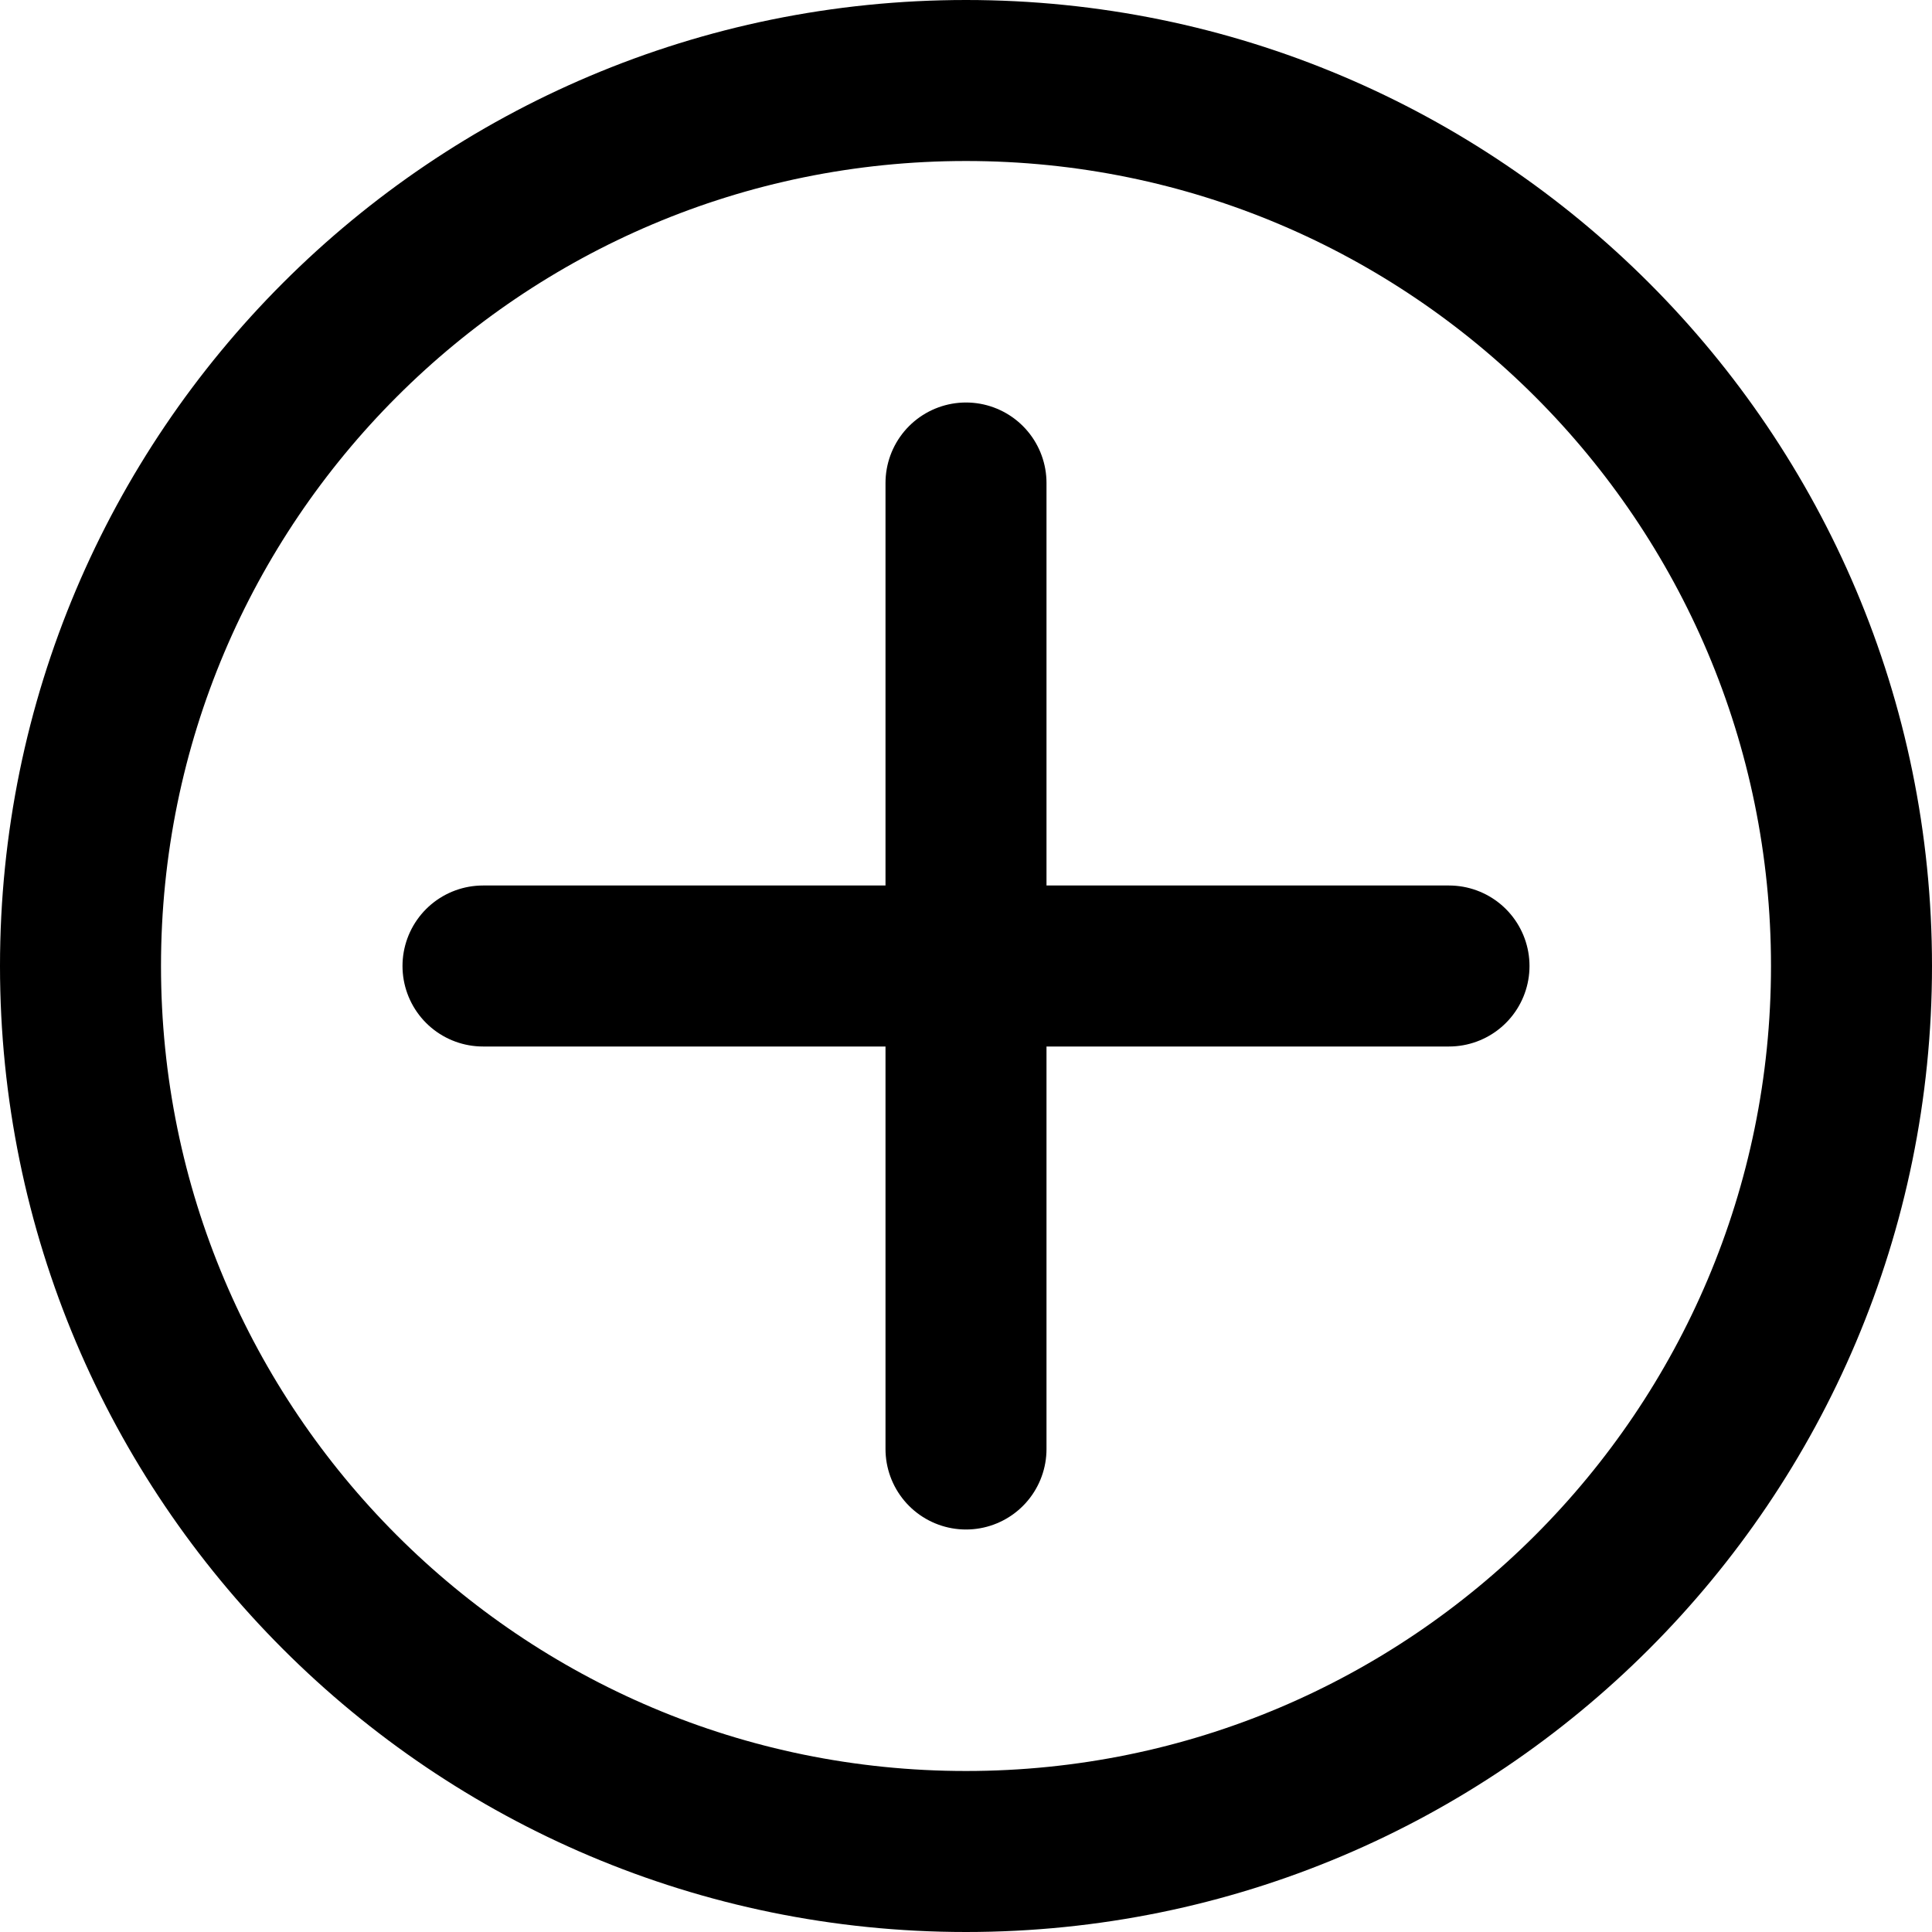
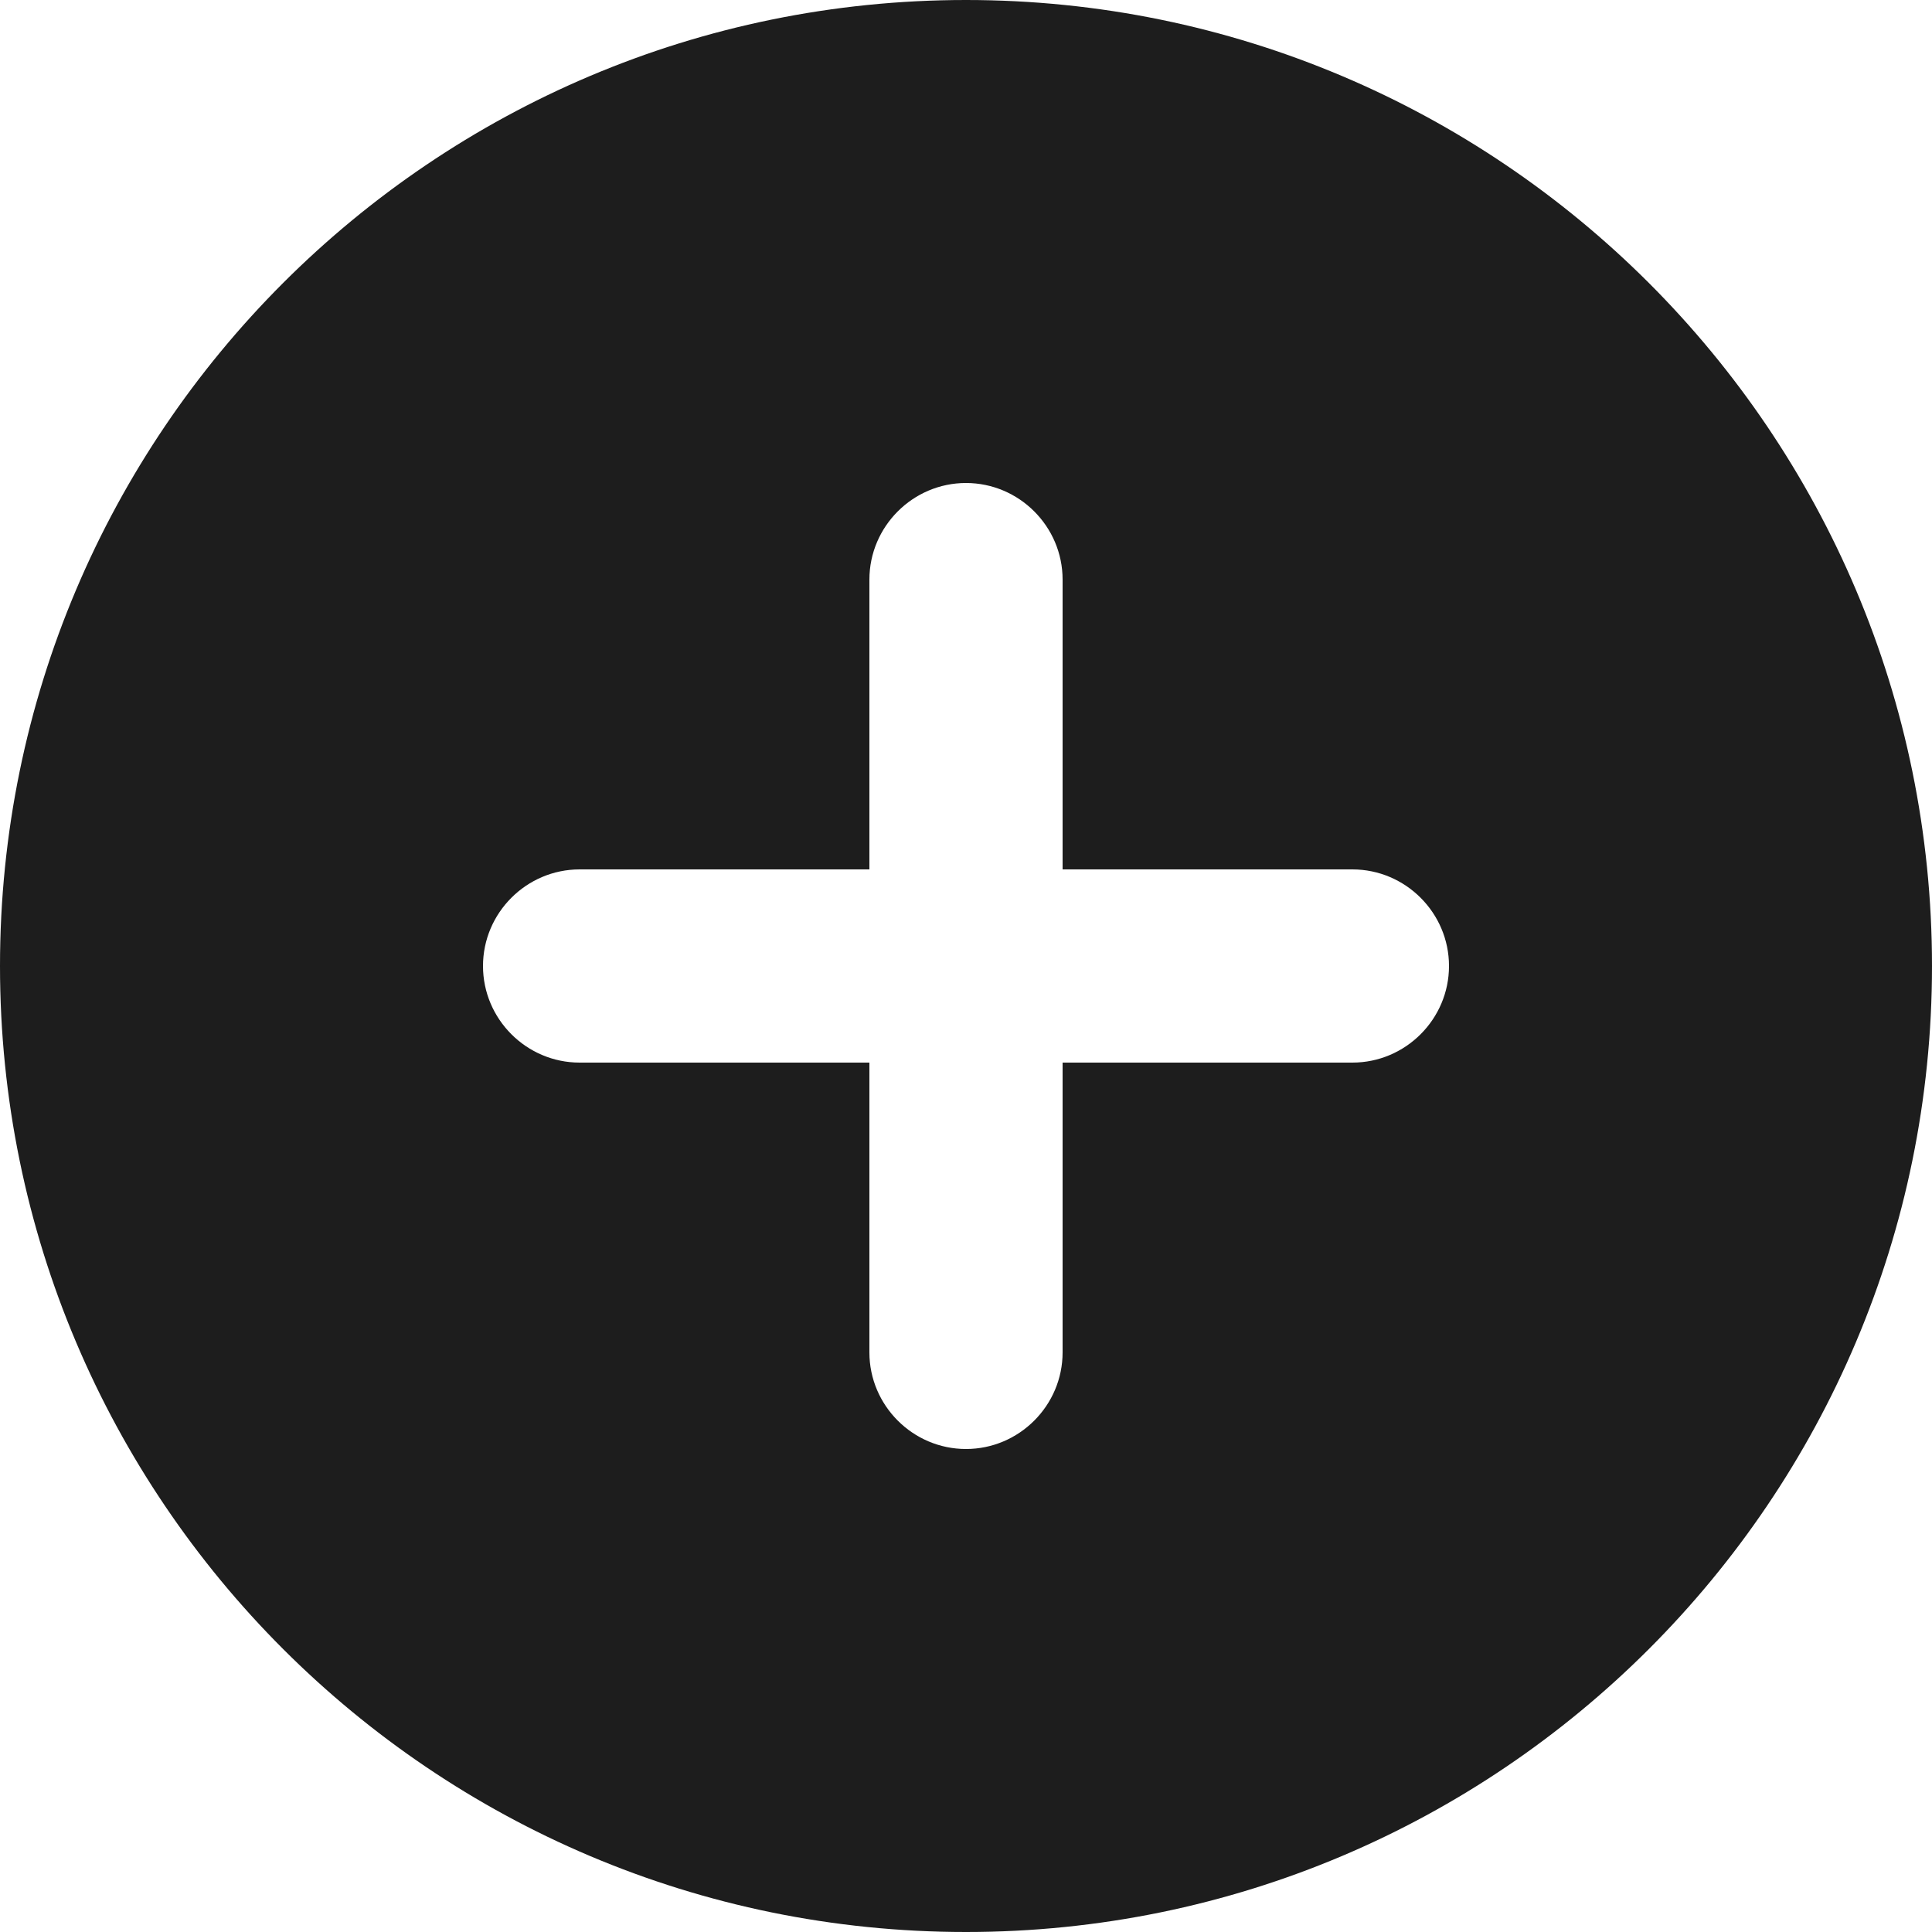
- <svg xmlns="http://www.w3.org/2000/svg" viewBox="0 0 24 24">
-   <defs>
-     <style>.cls-1{fill:none;stroke:#000;stroke-linecap:round;stroke-linejoin:round;stroke-width:2px;}</style>
-   </defs>
-   <g id="_8.add" data-name="8.add">
-     <circle class="cls-1" cx="12" cy="12" r="11" />
-     <line class="cls-1" x1="12" y1="6" x2="12" y2="18" />
-     <line class="cls-1" x1="18" y1="12" x2="6" y2="12" />
+ <svg xmlns="http://www.w3.org/2000/svg" width="20px" height="20px" viewBox="0 0 20 20" version="1.1">
+   <g id="Icons" stroke="none" stroke-width="1" fill="none" fill-rule="evenodd">
+     <g id="Rounded" transform="translate(-102, -1484)">
+       <g id="Content" transform="translate(100, 1428)">
+         <g id="-Round-/-Content-/-add_circle" transform="translate(0, 54)">
+           <g>
+             <polygon id="Path" points="0 0 24 0 24 24 0 24" />
+             <path d="M12,2 C6.48,2 2,6.48 2,12 C2,17.52 6.48,22 12,22 C17.52,22 22,17.52 22,12 C22,6.48 17.52,2 12,2 Z M16,13 L13,13 L13,16 C13,16.55 12.55,17 12,17 C11.45,17 11,16.55 11,16 L11,13 L8,13 C7.45,13 7,12.55 7,12 C7,11.45 7.45,11 8,11 L11,11 L11,8 C11,7.45 11.45,7 12,7 C12.55,7 13,7.45 13,8 L13,11 L16,11 C16.55,11 17,11.45 17,12 C17,12.55 16.55,13 16,13 Z" id="🔹Icon-Color" fill="#1D1D1D" />
+           </g>
+         </g>
+       </g>
+     </g>
  </g>
</svg>
